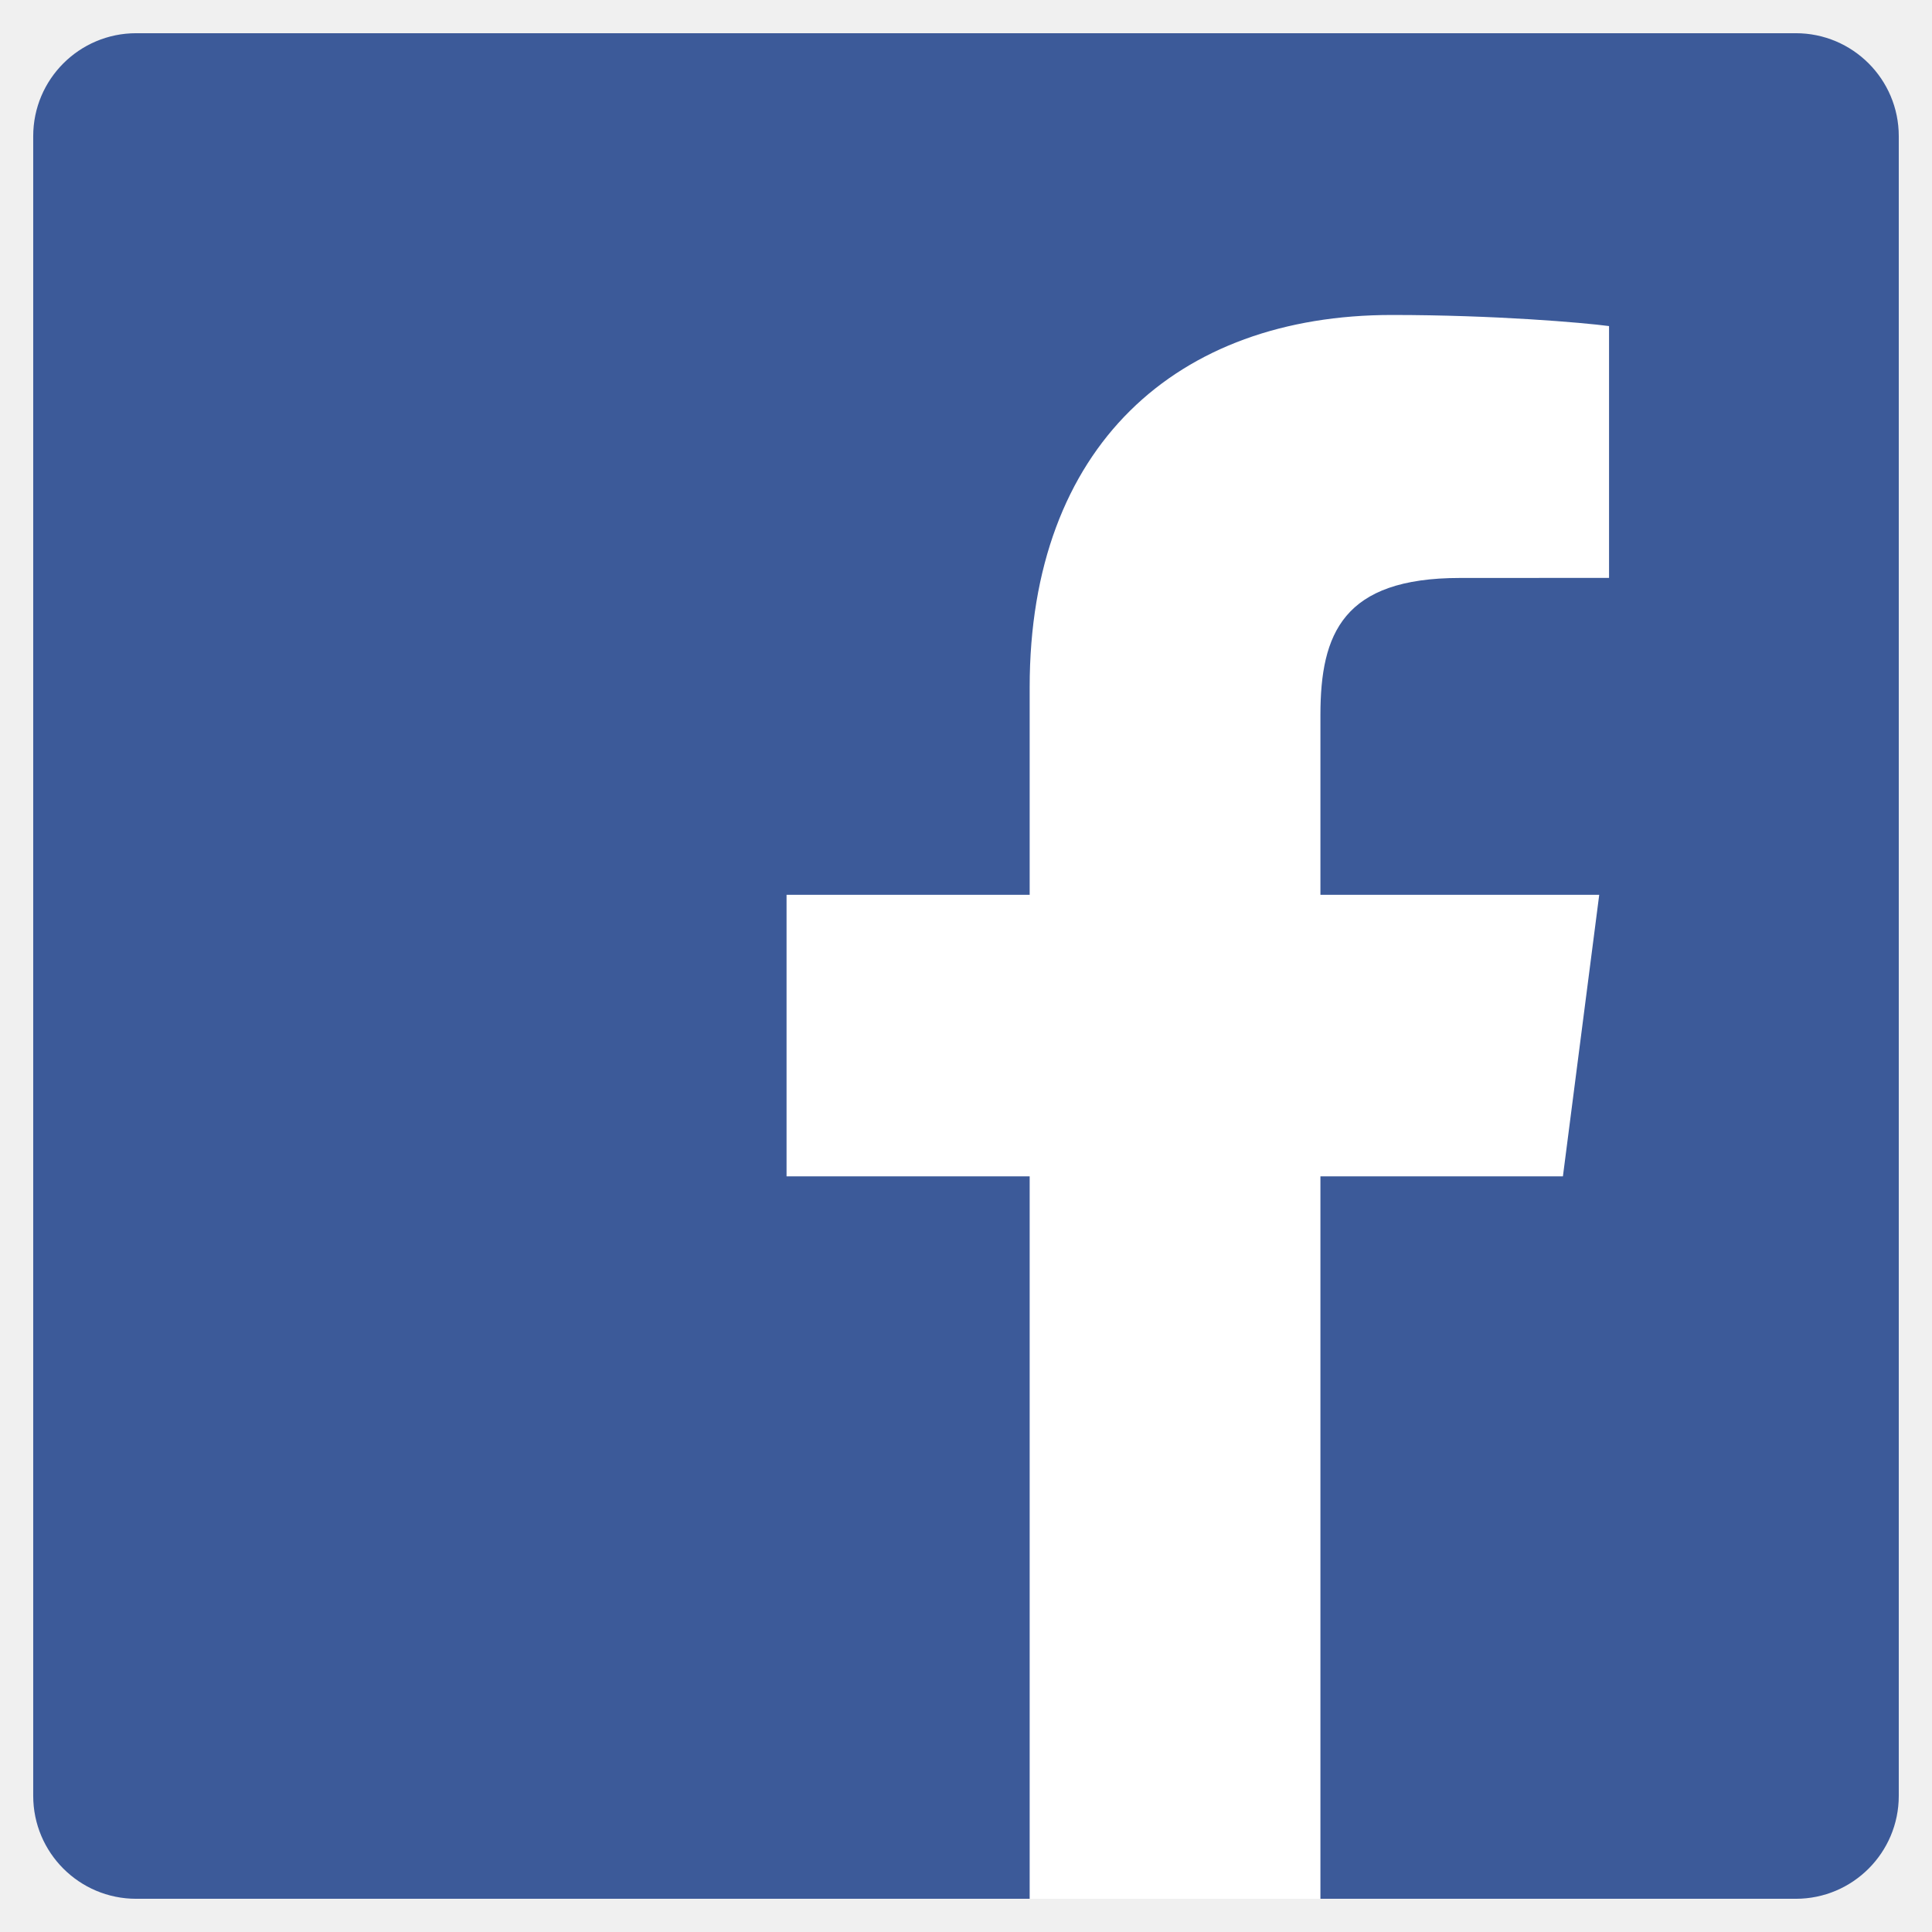
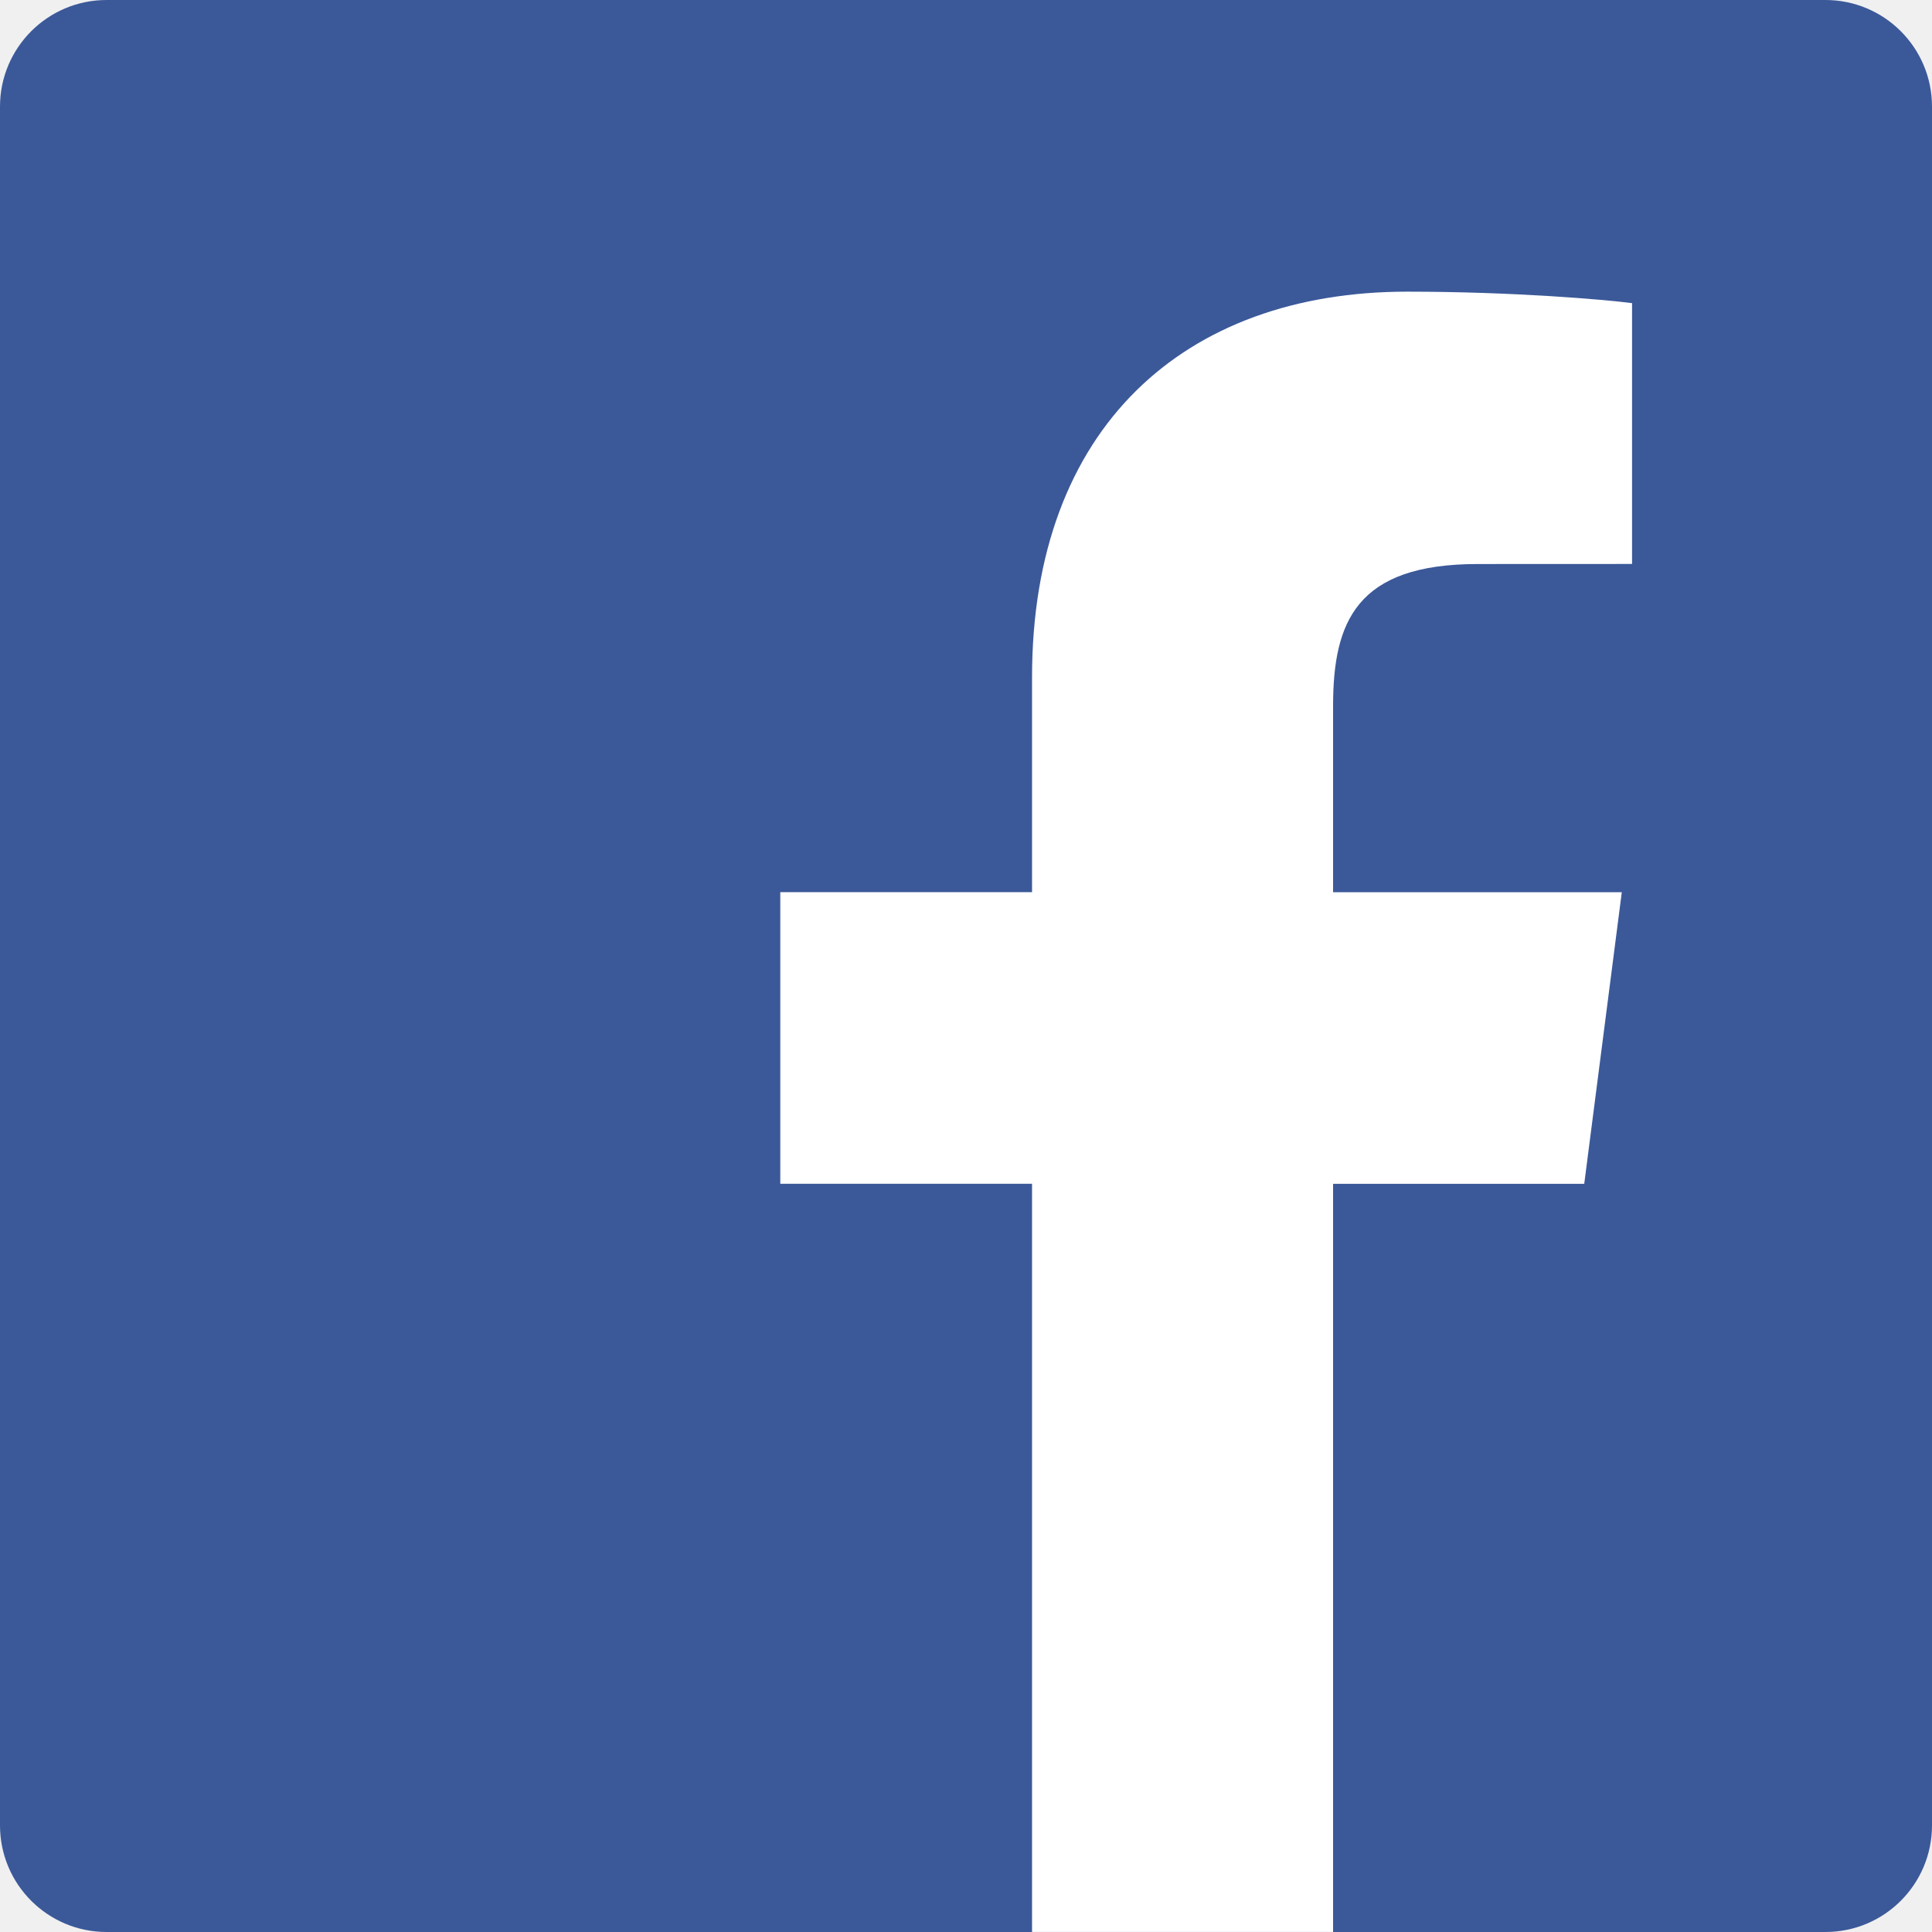
- <svg xmlns="http://www.w3.org/2000/svg" version="1.1" id="Layer_1" x="0px" y="0px" width="266.893px" height="266.895px" viewBox="0 0 266.893 266.895" enable-background="new 0 0 266.893 266.895" xml:space="preserve">
-   <path id="Blue_1_" fill="#3C5A99" d="M248.082,262.307c7.854,0,14.223-6.369,14.223-14.225V18.812  c0-7.857-6.368-14.224-14.223-14.224H18.812c-7.857,0-14.224,6.367-14.224,14.224v229.27c0,7.855,6.366,14.225,14.224,14.225  H248.082z" />
-   <path id="f" fill="#FFFFFF" d="M182.409,262.307v-99.803h33.499l5.016-38.895h-38.515V98.777c0-11.261,3.127-18.935,19.275-18.935  l20.596-0.009V45.045c-3.562-0.474-15.788-1.533-30.012-1.533c-29.695,0-50.025,18.126-50.025,51.413v28.684h-33.585v38.895h33.585  v99.803H182.409z" />
+ <svg xmlns="http://www.w3.org/2000/svg" width="16px" height="16px" viewBox="0 0 16 16">
+   <path fill="#3b5999" d="m 15.117,16 c 0.488,0 0.883,-0.395 0.883,-0.883 V 0.883 C 16,0.395 15.605,1e-6 15.117,1e-6 H 0.883 c -0.488,0 -0.883,0.395 -0.883,0.883 v 14.234 c 0,0.488 0.395,0.883 0.883,0.883 H 15.117 z" />
+   <path fill="#ffffff" d="m 11.04,16 v -6.196 h 2.08 l 0.311,-2.415 h -2.391 v -1.542 c 0,-0.699 0.194,-1.176 1.197,-1.176 l 1.279,-5.6e-4 v -2.16 c -0.221,-0.029 -0.98,-0.095 -1.863,-0.095 -1.844,0 -3.106,1.125 -3.106,3.192 v 1.781 h -2.085 v 2.415 h 2.085 v 6.196 H 11.04 z" />
</svg>
